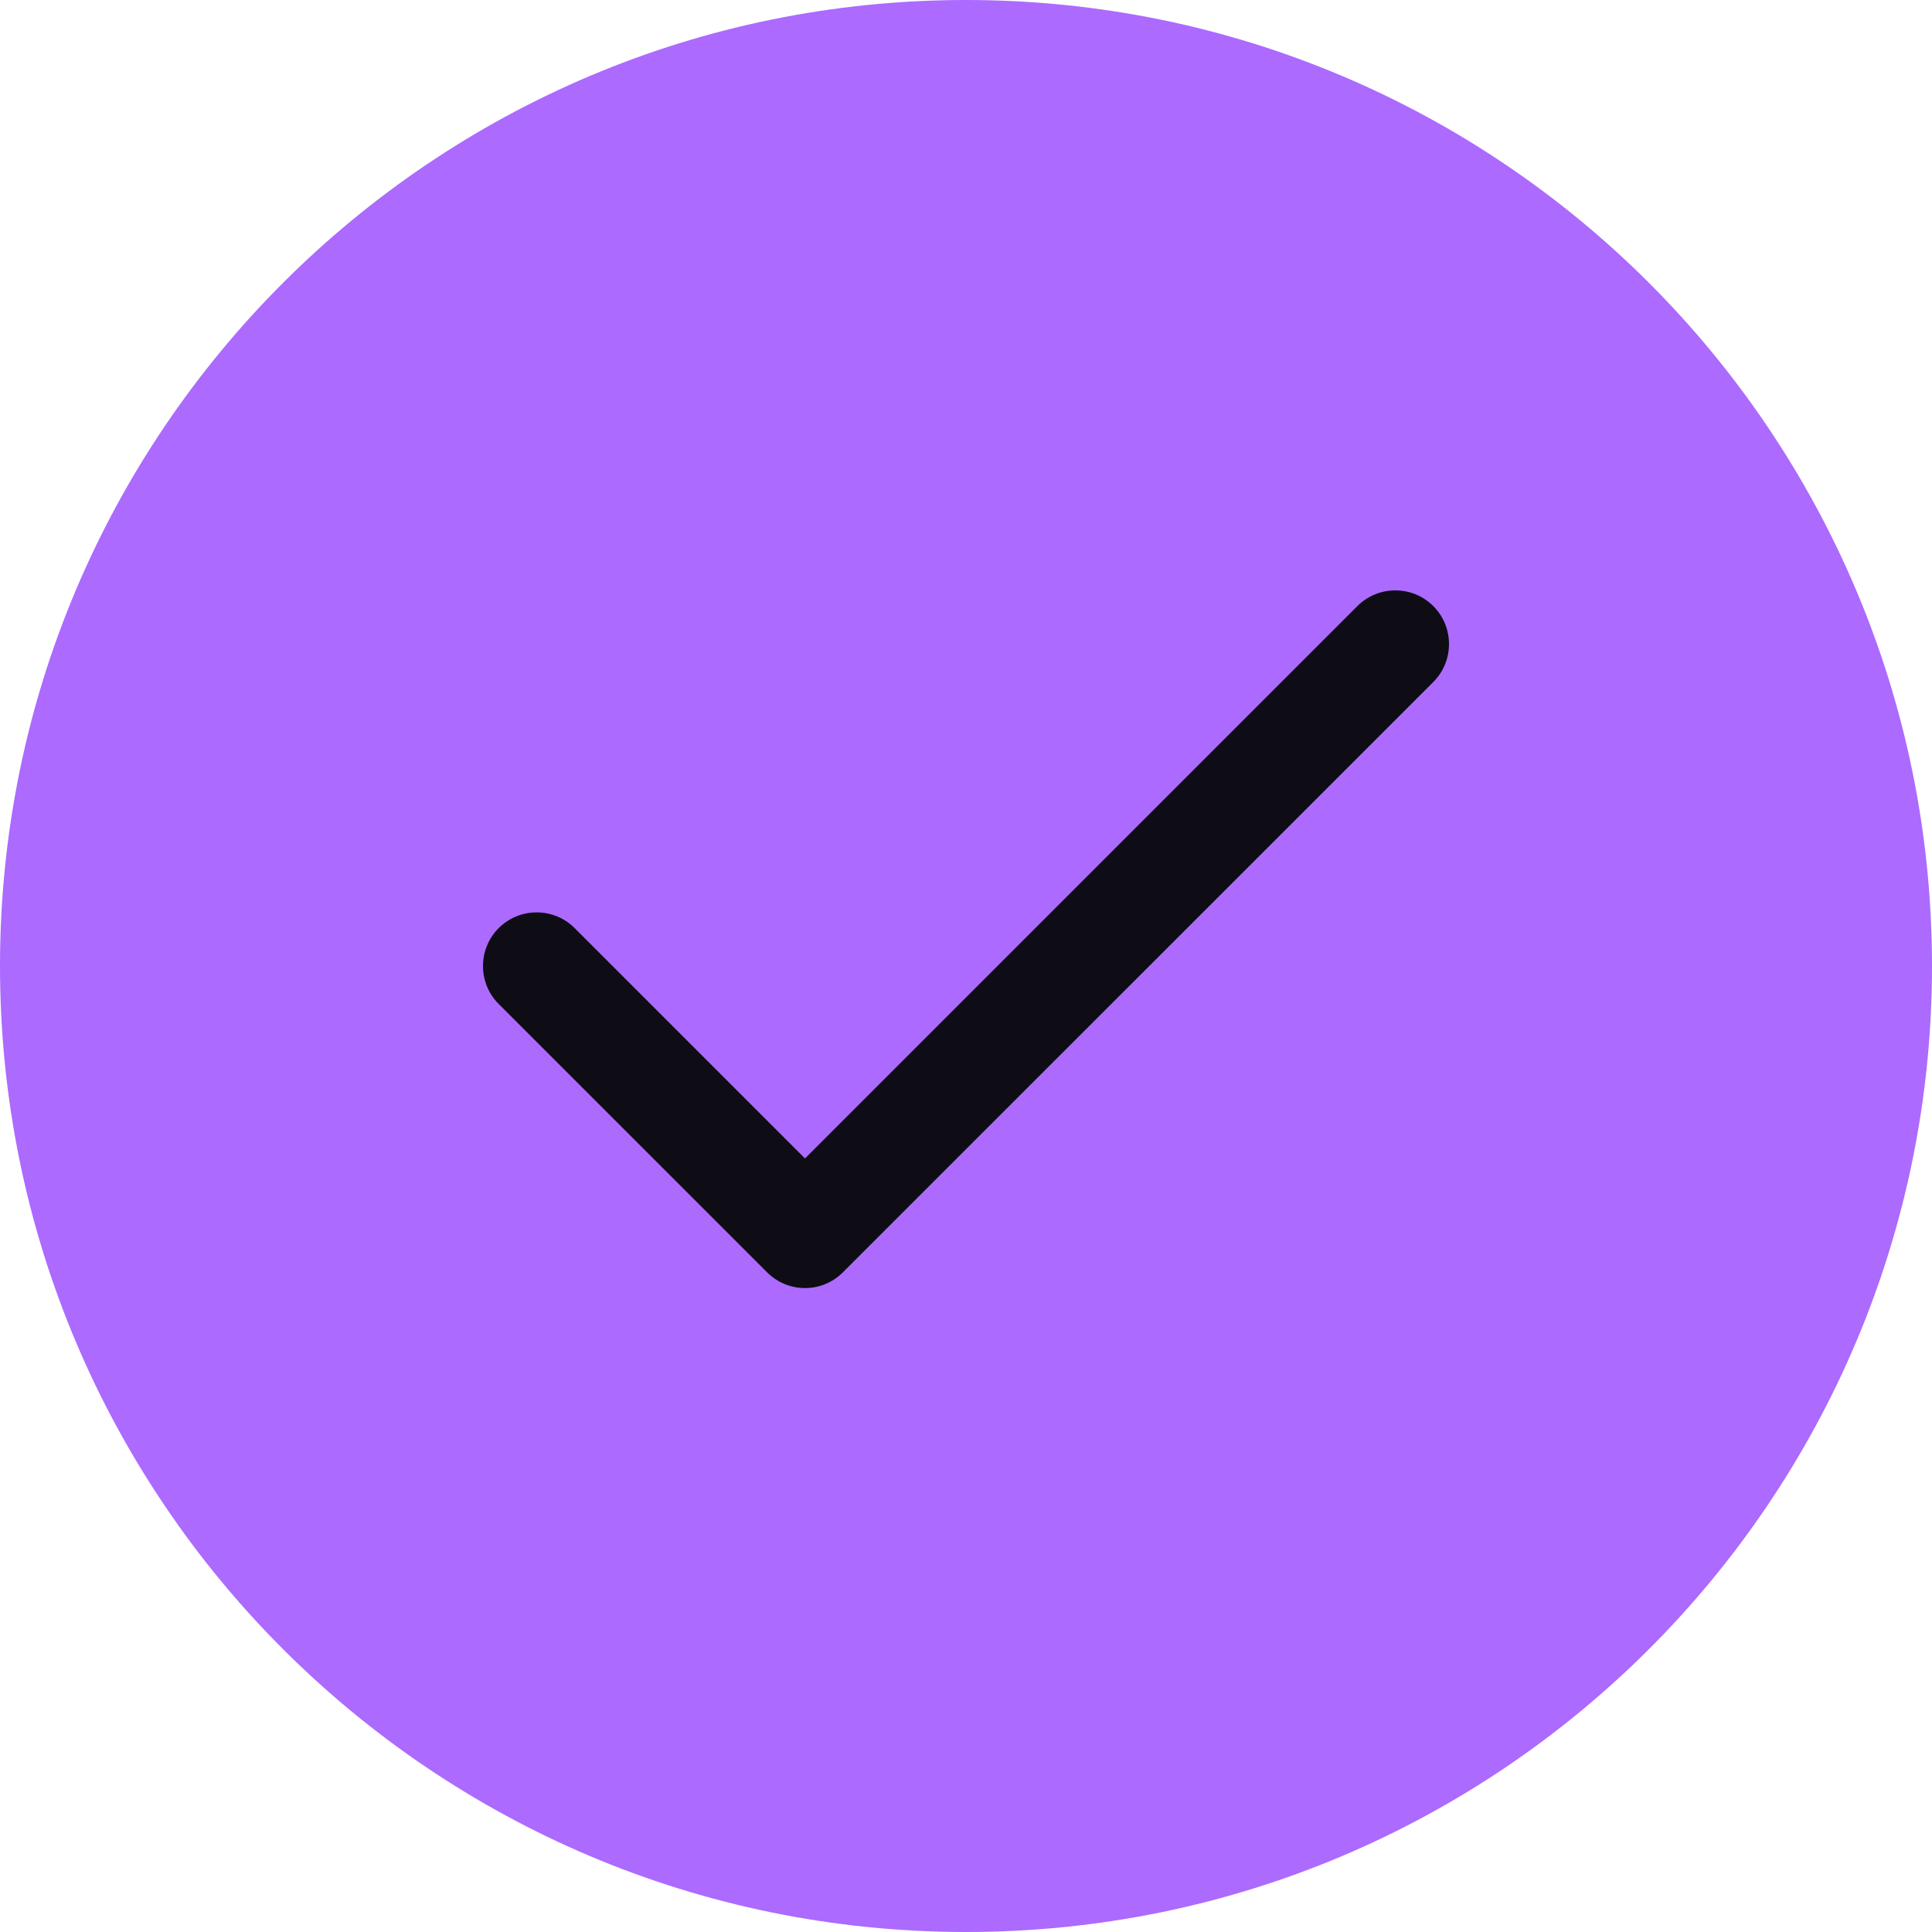
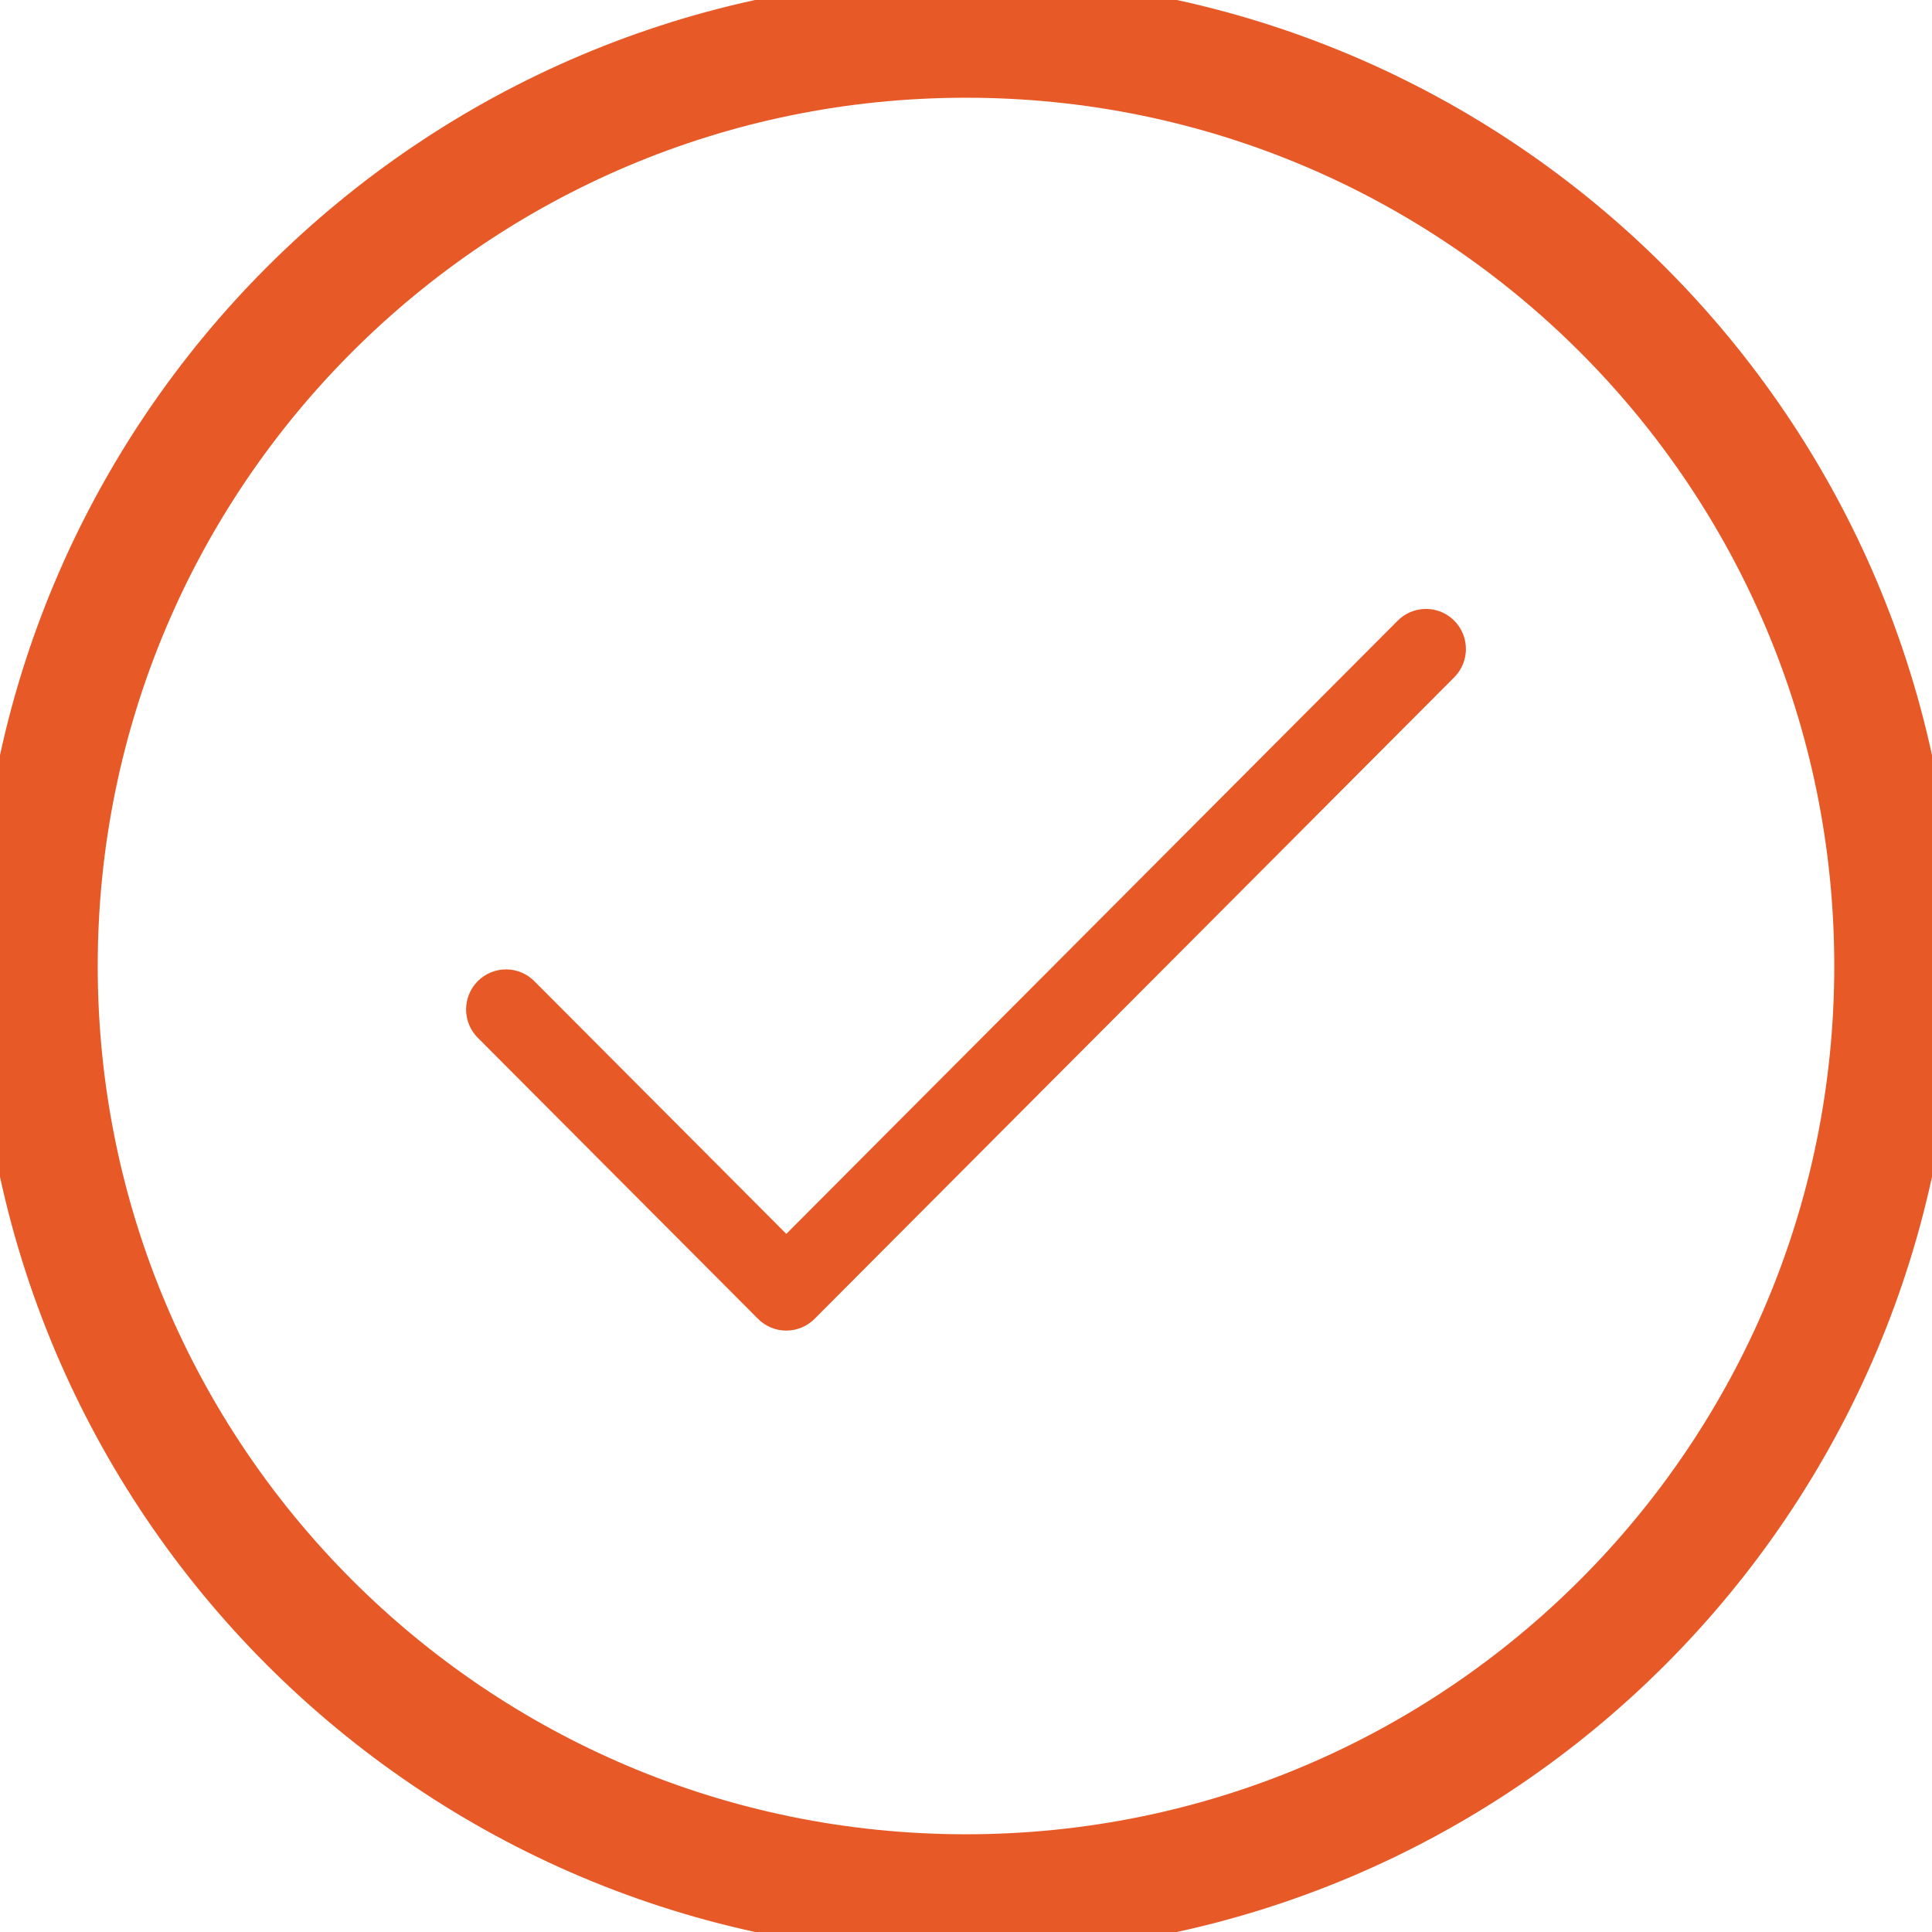
- <svg xmlns="http://www.w3.org/2000/svg" width="24" height="24" viewBox="0 0 24 24" fill="none">
-   <rect width="24" height="24" rx="12" fill="#AC6AFF" />
-   <path fill-rule="evenodd" clip-rule="evenodd" d="M17.805 7.529C18.065 7.79 18.065 8.212 17.805 8.472L10.471 15.805C10.211 16.066 9.789 16.066 9.529 15.805L6.195 12.472C5.935 12.212 5.935 11.79 6.195 11.529C6.456 11.269 6.878 11.269 7.138 11.529L10 14.391L16.862 7.529C17.122 7.269 17.544 7.269 17.805 7.529Z" fill="#0E0C15" />
+ <svg xmlns="http://www.w3.org/2000/svg" width="257" height="257" viewBox="0 0 257 257" fill="none">
+   <circle cx="128.5" cy="128.5" r="123.5" stroke="#E75A27" stroke-width="16" />
+   <path d="M189.528 81.002C188.147 81.044 186.837 81.622 185.874 82.616L104.595 164.133L71.15 130.589C70.66 130.078 70.073 129.669 69.424 129.388C68.775 129.107 68.076 128.958 67.369 128.951C66.662 128.944 65.961 129.078 65.306 129.346C64.652 129.614 64.057 130.01 63.557 130.512C63.057 131.013 62.662 131.61 62.394 132.266C62.127 132.923 61.993 133.626 62 134.336C62.008 135.045 62.156 135.745 62.436 136.396C62.717 137.047 63.124 137.636 63.634 138.127L100.838 175.439C101.834 176.439 103.186 177 104.595 177C106.005 177 107.356 176.439 108.353 175.439L193.39 90.153C194.158 89.405 194.682 88.441 194.894 87.388C195.107 86.335 194.997 85.243 194.58 84.253C194.162 83.264 193.457 82.424 192.555 81.844C191.654 81.264 190.599 80.971 189.528 81.002Z" fill="#E75A27" />
</svg>
